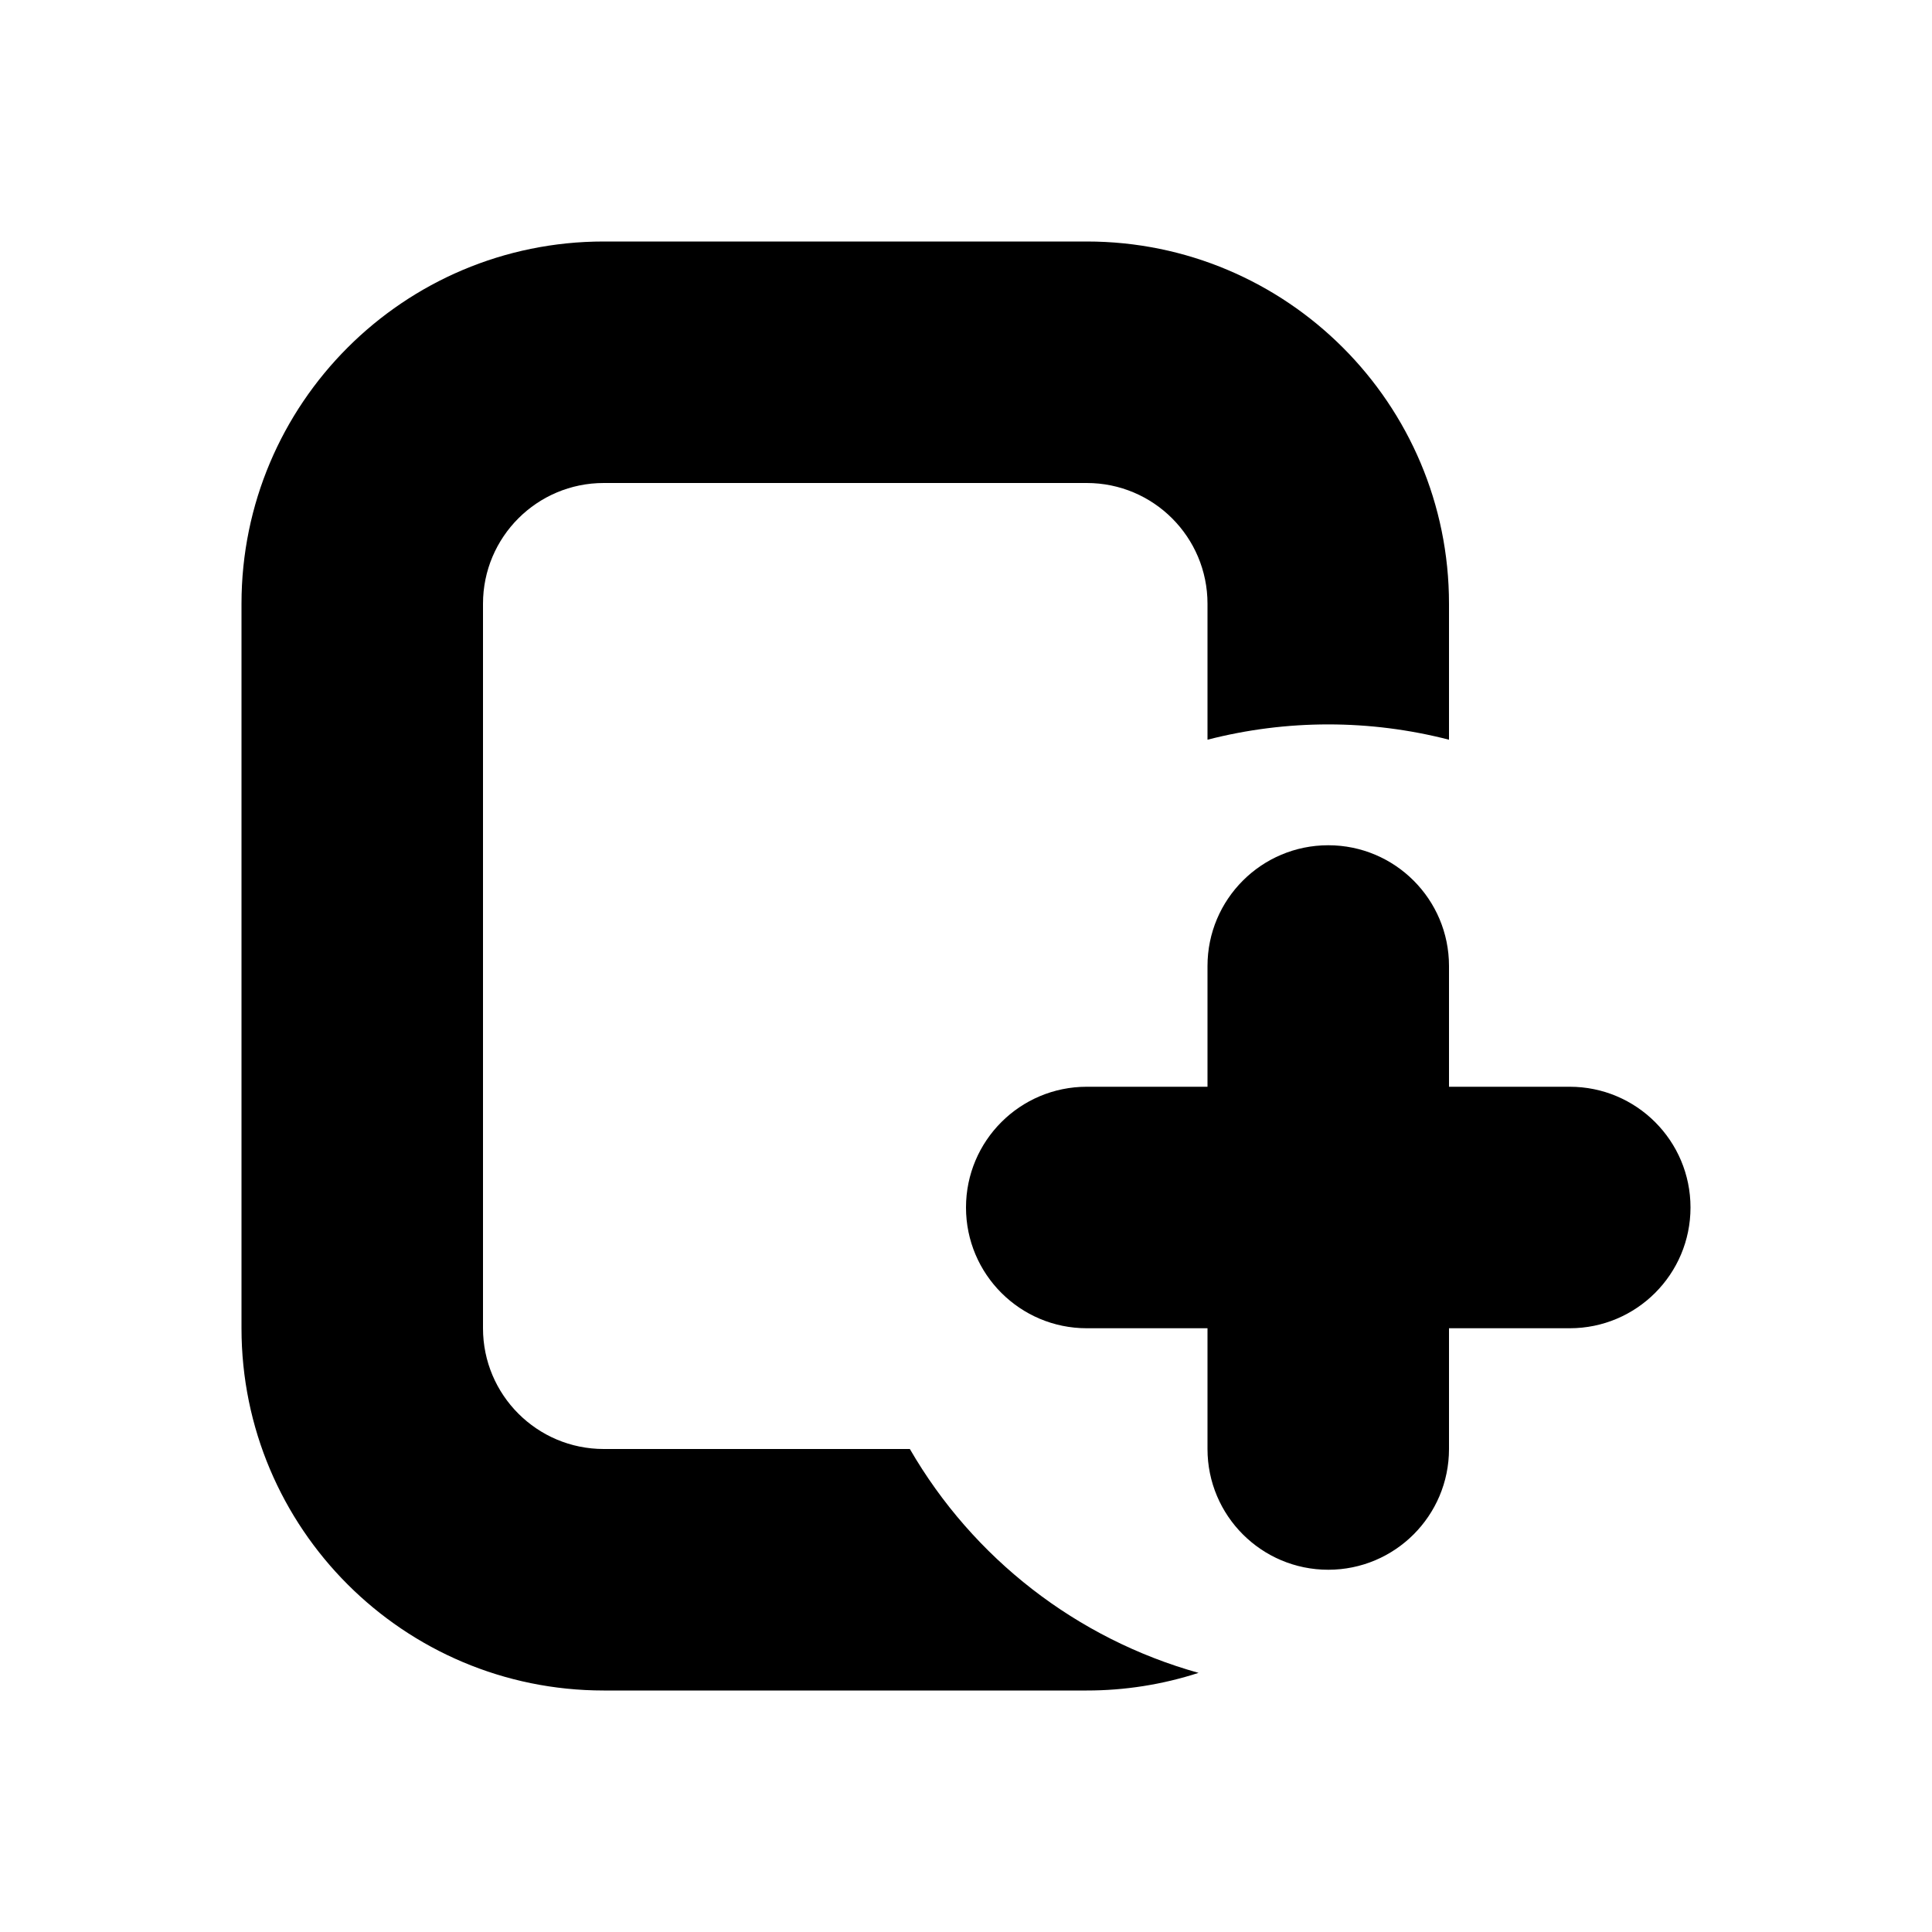
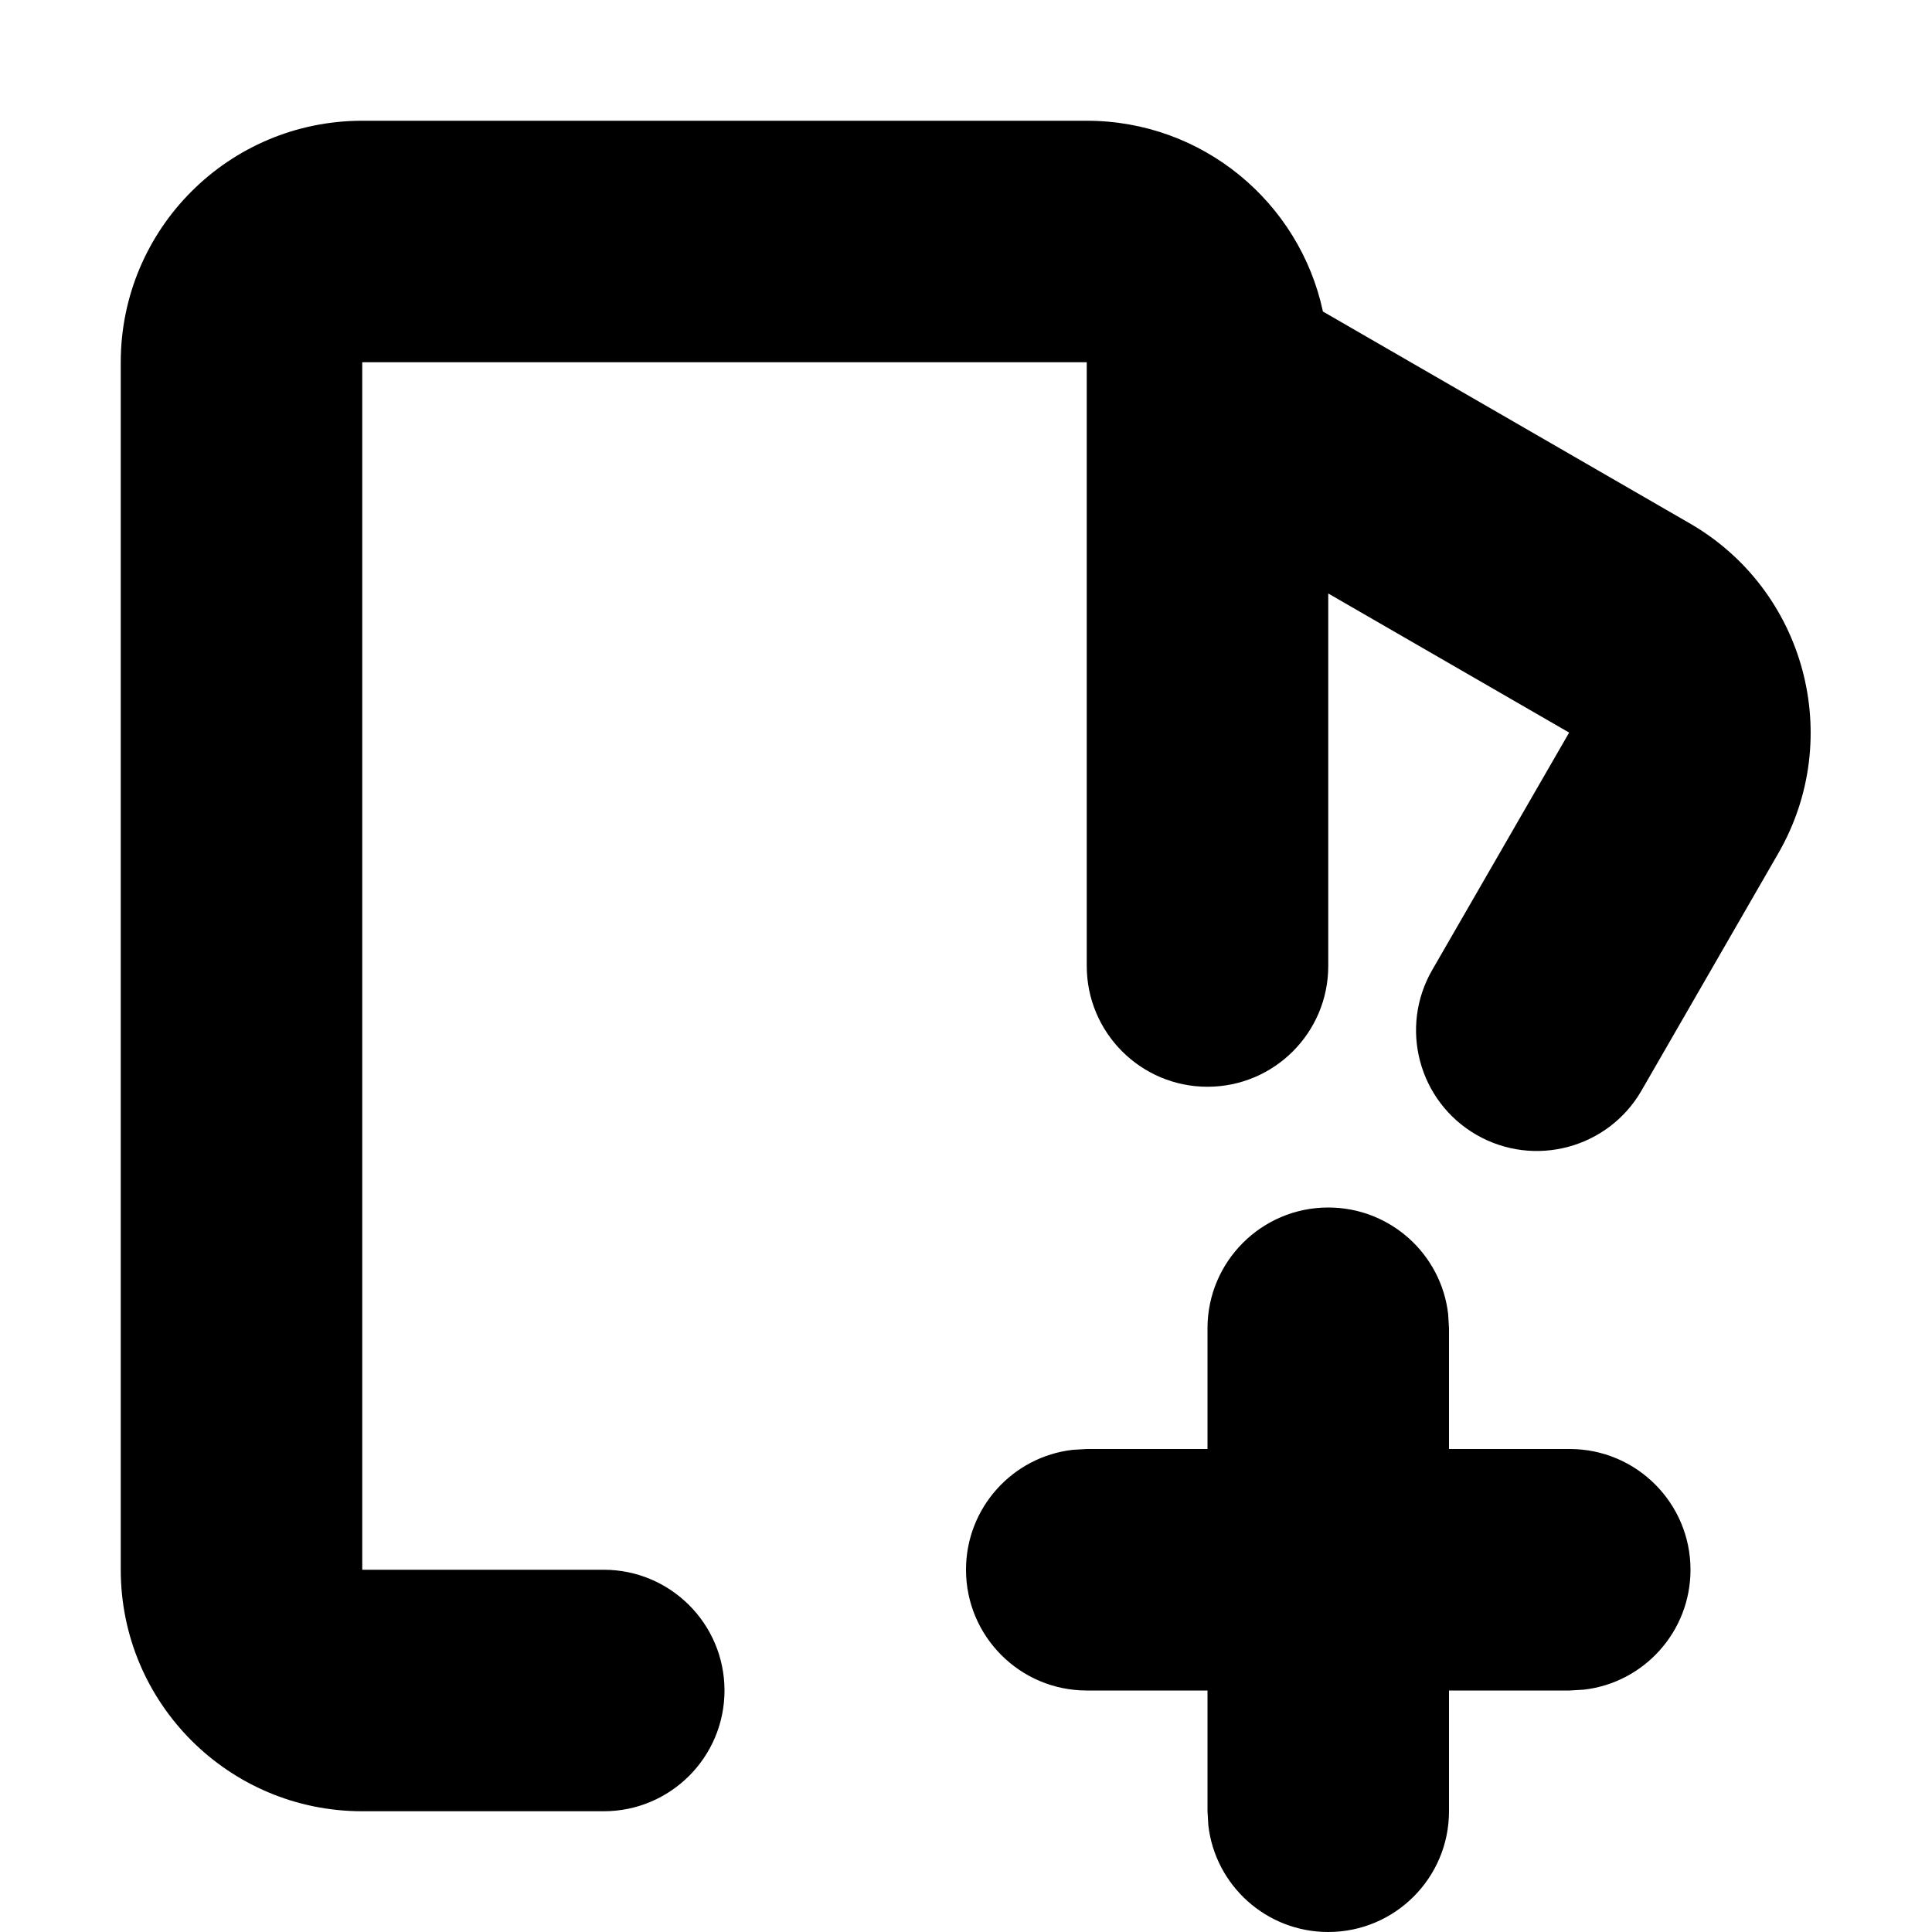
<svg xmlns="http://www.w3.org/2000/svg" width="16" height="16" viewBox="0 0 16 16">
-   <path d="M10 9V8a1 1 0 0 1 2 0v1h1a1 1 0 0 1 0 2h-1v1a1 1 0 0 1-2 0v-1H9a1 1 0 0 1 0-2h1zm2-2.874a4.007 4.007 0 0 0-2 0V5a1 1 0 0 0-1-1H5a1 1 0 0 0-1 1v6a1 1 0 0 0 1 1h2.535a4.01 4.01 0 0 0 2.391 1.854A2.998 2.998 0 0 1 9 14H5a3 3 0 0 1-3-3V5a3 3 0 0 1 3-3h4a3 3 0 0 1 3 3v1.126z" id="a" />
+   <path fill="#000000" fill-rule="evenodd" d="M11,10 C11.513,10 11.936,10.386 11.993,10.883 L12,11 L12,12 L13,12 C13.552,12 14,12.448 14,13 C14,13.513 13.614,13.936 13.117,13.993 L13,14 L12,14 L12,15 C12,15.552 11.552,16 11,16 C10.487,16 10.064,15.614 10.007,15.117 L10,15 L10,14 L9,14 C8.448,14 8,13.552 8,13 C8,12.487 8.386,12.064 8.883,12.007 L9,12 L10,12 L10,11 C10,10.448 10.448,10 11,10 Z M9,1 C9.961,1 10.763,1.677 10.956,2.58 L13.995,4.335 C14.951,4.887 15.279,6.11 14.727,7.067 L13.594,9.032 C13.318,9.51 12.706,9.674 12.227,9.398 C11.749,9.122 11.585,8.511 11.861,8.033 L12.995,6.067 L11,4.915 L11,8 C11,8.552 10.552,9 10,9 C9.448,9 9,8.552 9,8 L9,3 L3,3 L3,13 L5,13 C5.552,13 6,13.448 6,14 C6,14.552 5.552,15 5,15 L3,15 C1.895,15 1,14.105 1,13 L1,3 C1,1.895 1.895,1 3,1 L9,1 Z" />
</svg>
